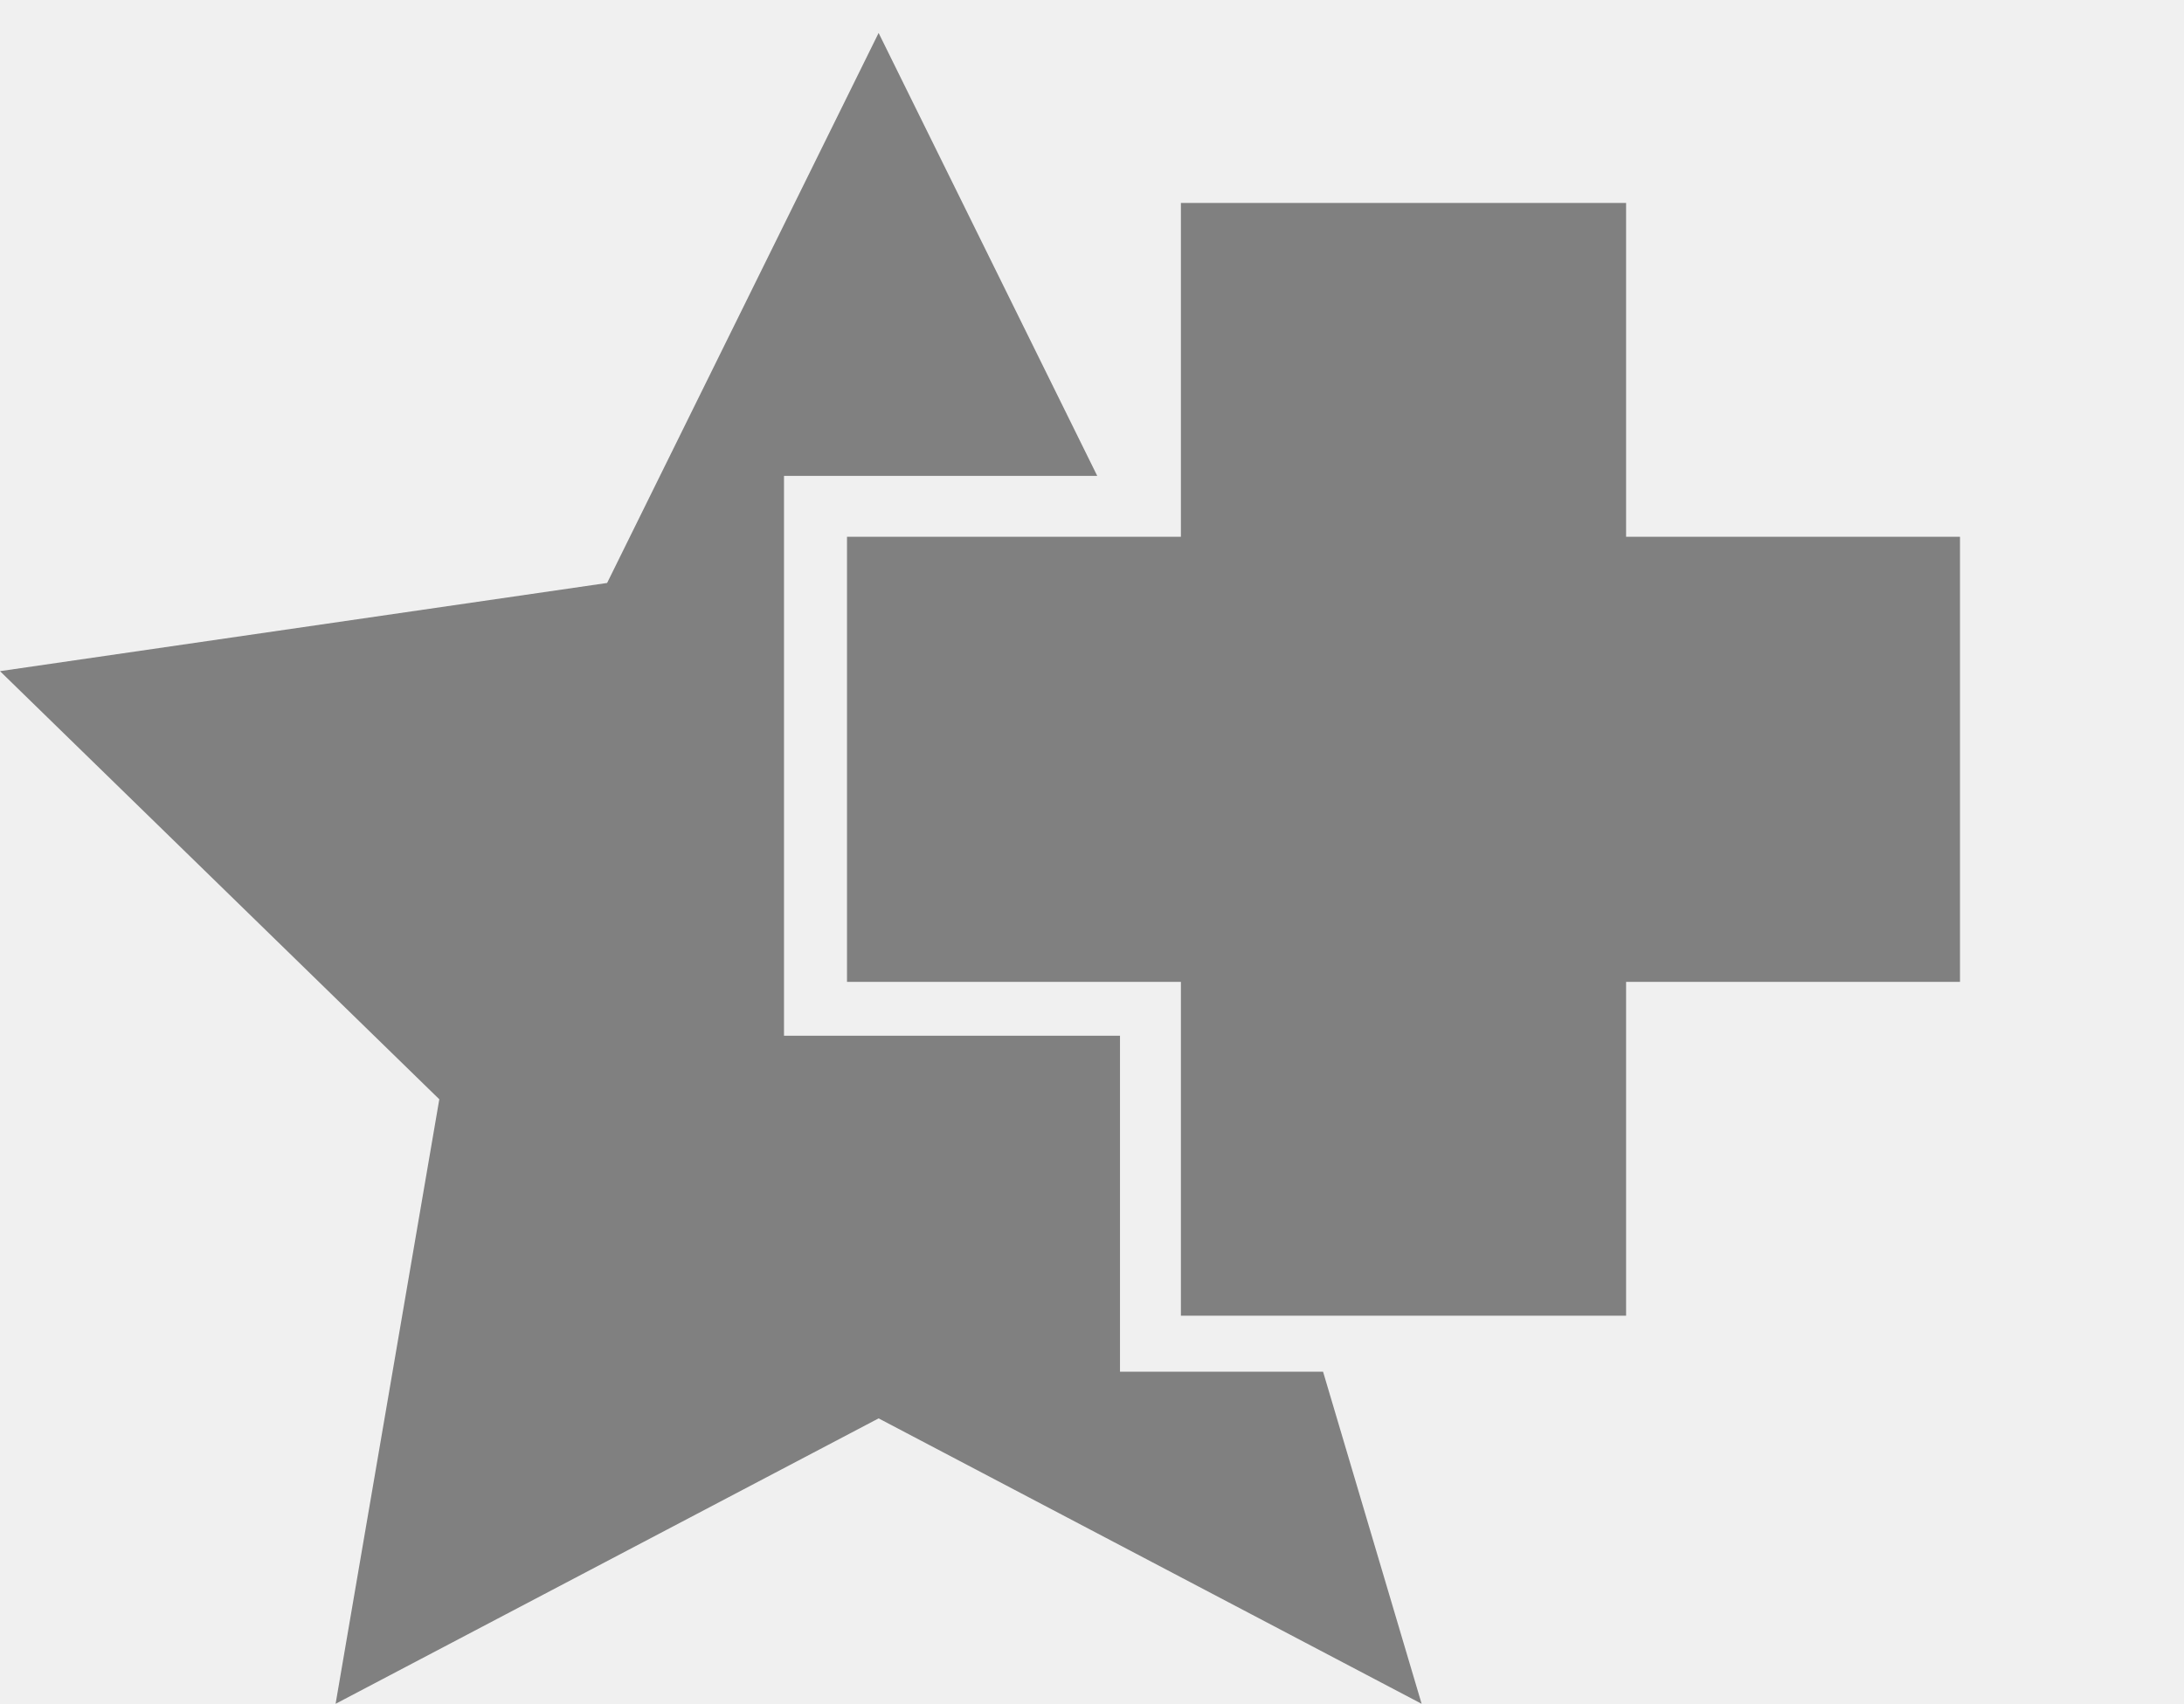
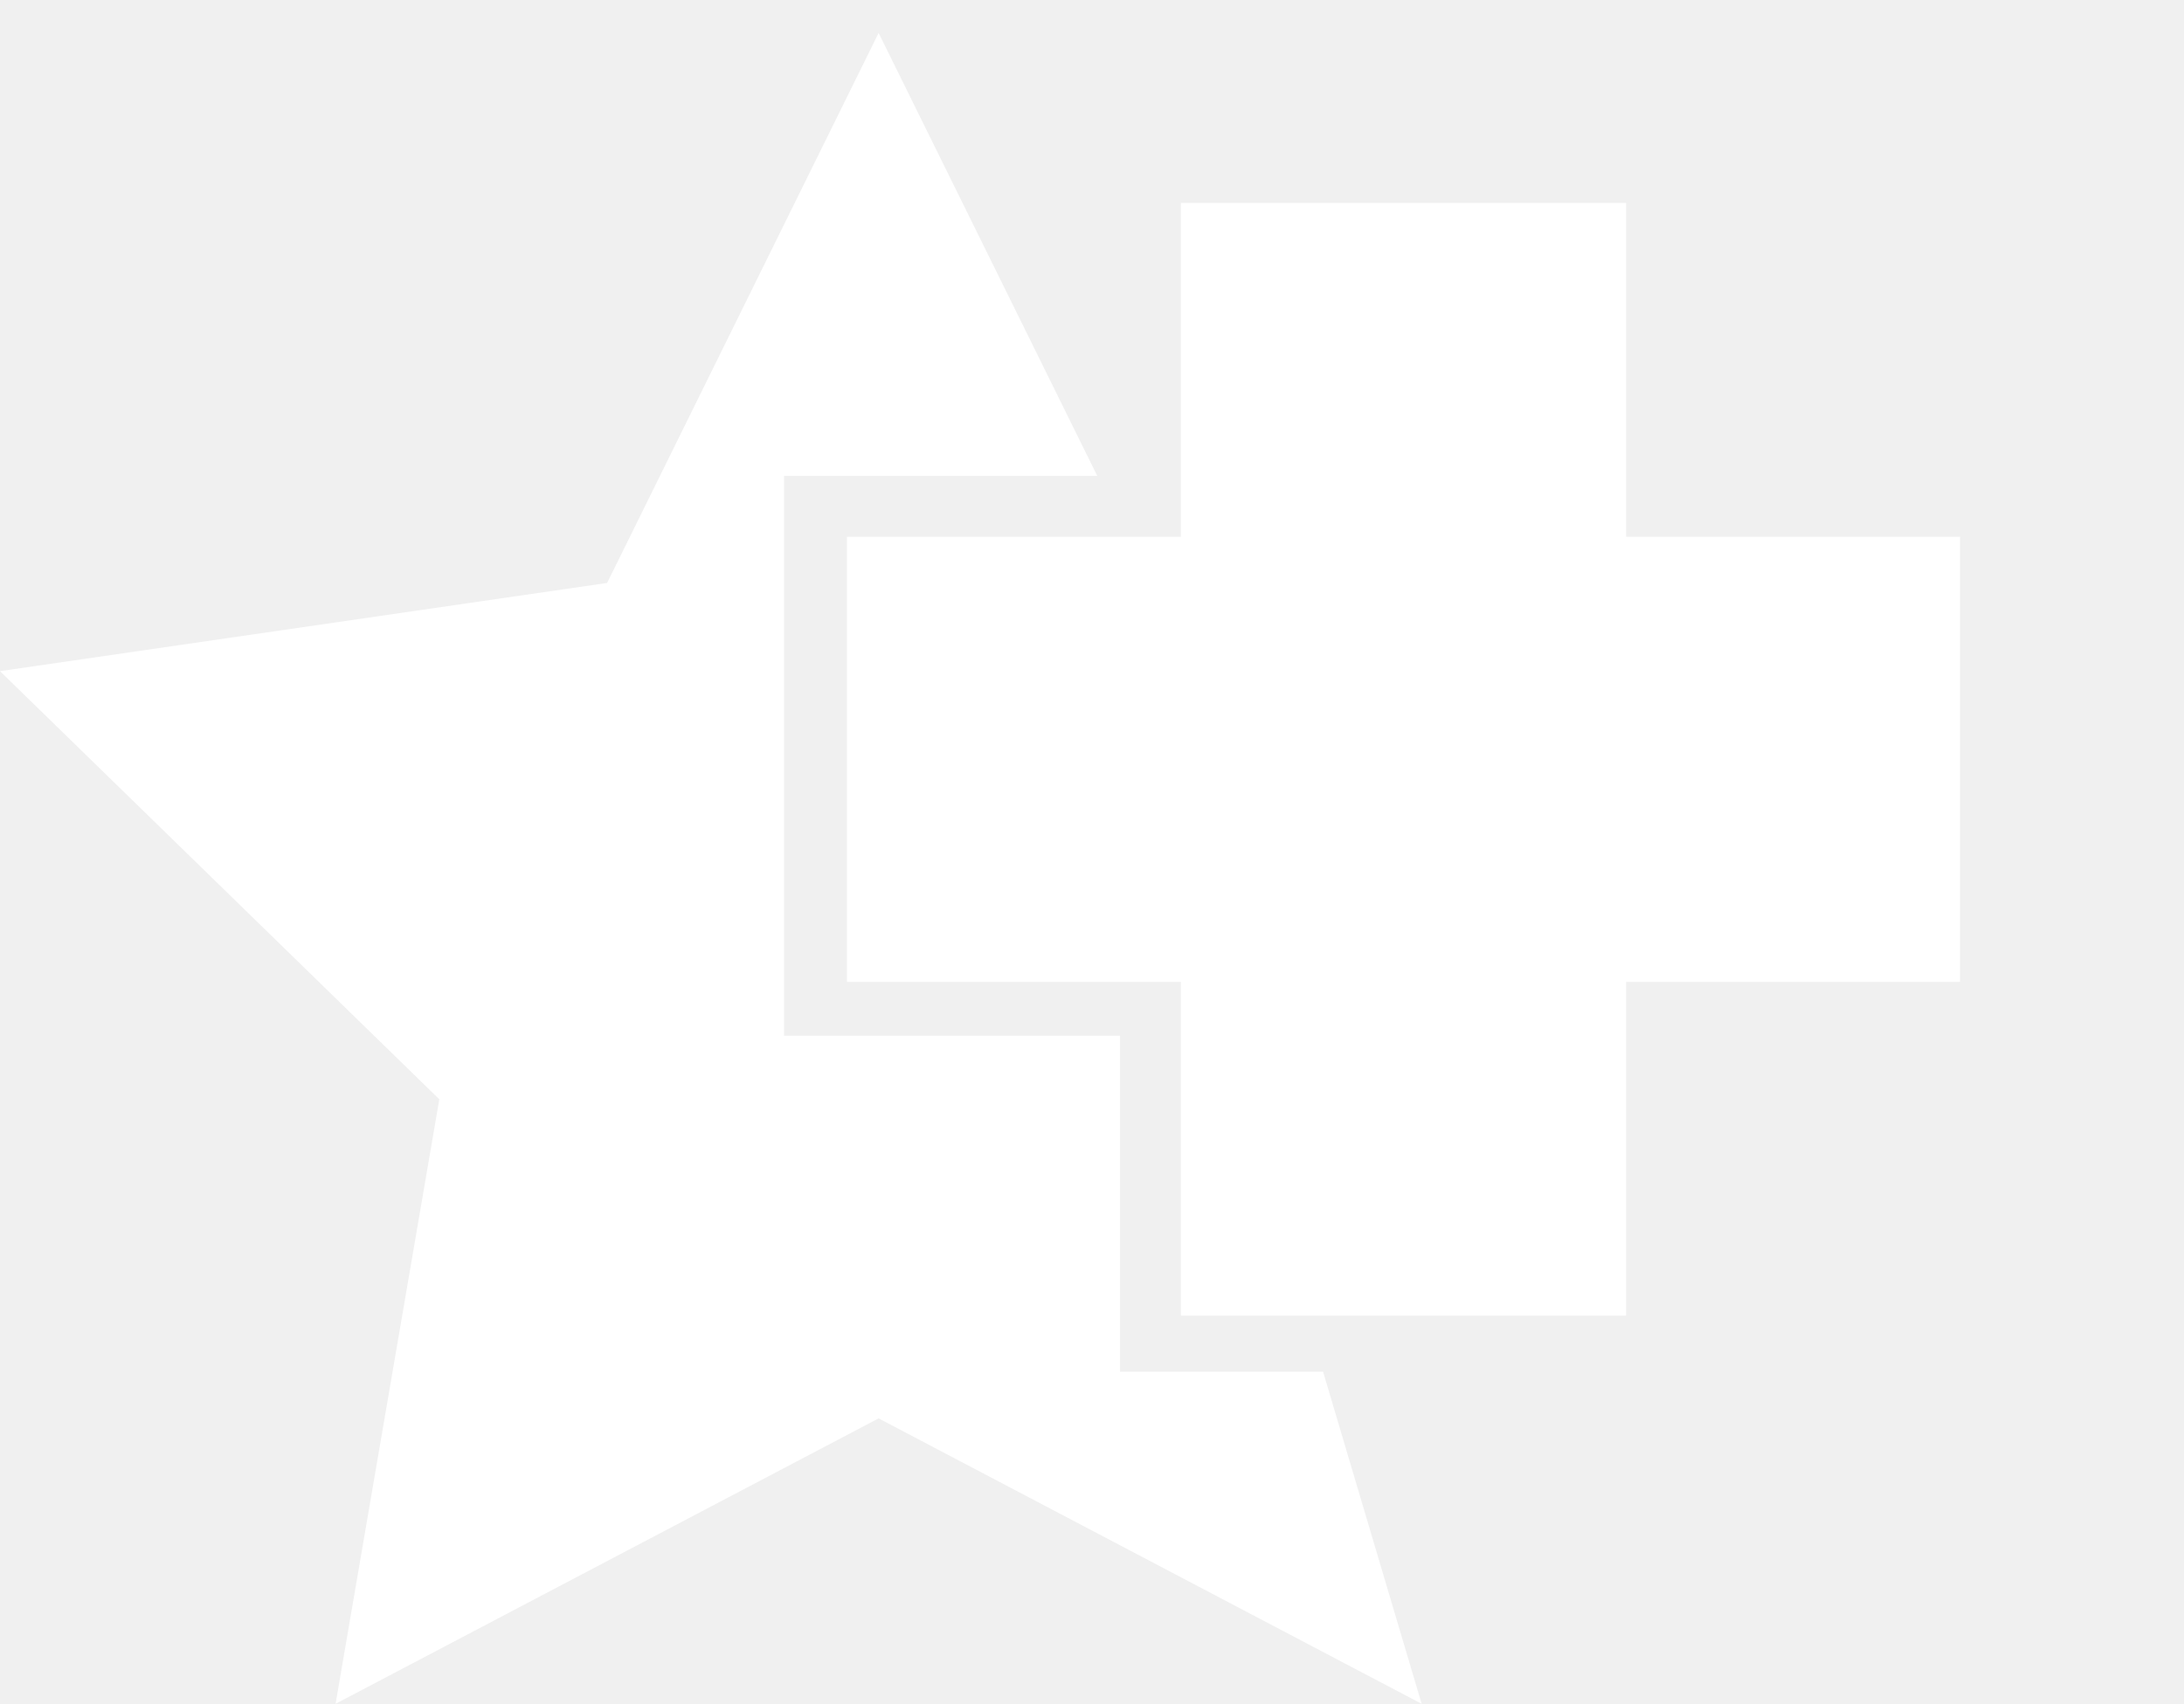
<svg xmlns="http://www.w3.org/2000/svg" version="1.1" id="Ebene_1" x="0px" y="0px" width="156px" height="121.728px" viewBox="0 0 156 121.728" enable-background="new 0 0 156 121.728" xml:space="preserve">
-   <polygon fill-rule="evenodd" clip-rule="evenodd" fill="#808080" points="80,98 80,74 56,74 56,34 78.375,34 62.758,2.354   43.365,41.65 0,47.951 31.379,78.538 23.971,121.728 62.758,101.336 101.545,121.728 94.504,98 " />
-   <polygon fill="#808080" stroke="#FFFFFF" stroke-width="4" stroke-miterlimit="10" stroke-opacity="0" points="140,38.35   116.15,38.35 116.15,14.5 84.35,14.5 84.35,38.35 60.5,38.35 60.5,70.15 84.35,70.15 84.35,94 116.15,94 116.15,70.15 140,70.15 " />
+   <polygon fill-rule="evenodd" clip-rule="evenodd" fill="#FFFFFF" points="80,98 80,74 56,74 56,34 78.375,34 62.758,2.354   43.365,41.65 0,47.951 31.379,78.538 23.971,121.728 62.758,101.336 101.545,121.728 94.504,98 " />
+   <polygon fill="#FFFFFF" stroke="#FFFFFF" stroke-width="4" stroke-miterlimit="10" stroke-opacity="0" points="140,38.35   116.15,38.35 116.15,14.5 84.35,14.5 84.35,38.35 60.5,38.35 60.5,70.15 84.35,70.15 84.35,94 116.15,94 116.15,70.15 140,70.15 " />
</svg>
